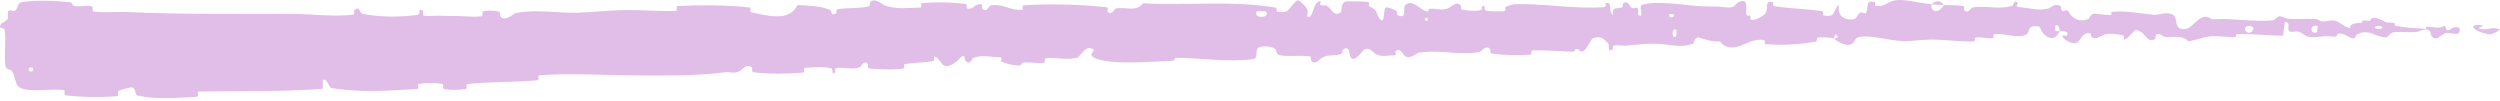
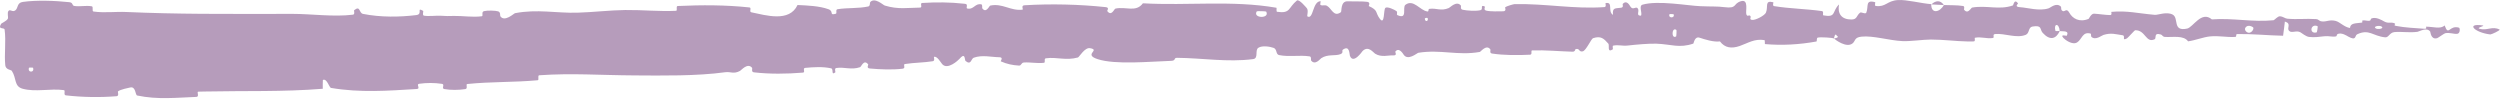
<svg xmlns="http://www.w3.org/2000/svg" width="421" height="17" viewBox="0 0 421 17" fill="none">
-   <path d="M3.838 0.324C6.186 -0.008 9.288 0.116 11.646 0.365C12.403 0.441 12.034 0.933 12.544 1.008C13.563 1.152 14.458 0.881 15.454 1.062C15.79 1.124 15.406 1.896 15.759 1.943C17.644 2.201 19.397 1.937 21.293 2.021C25.52 2.208 29.694 2.293 33.919 2.326C33.919 2.326 33.919 2.326 33.919 2.326C38.983 2.367 44.108 2.339 49.294 2.337C52.406 2.335 56.238 2.879 59.441 2.471C59.82 2.422 59.568 1.774 59.639 1.718C60.724 0.853 60.399 2.189 61.135 2.34C64.097 2.933 67.284 2.884 70.094 2.542C71.284 2.395 70.044 1.143 71.26 1.83C71.344 1.876 71.069 2.575 71.396 2.638C72.135 2.78 73.54 2.611 74.125 2.647C75.225 2.721 75.404 2.708 76.451 2.683C77.899 2.655 79.581 2.942 81.123 2.74C81.451 2.695 80.99 2.009 81.512 1.875C82.044 1.74 83.403 1.76 83.879 1.91C84.351 2.061 84.171 2.614 84.258 2.737C84.973 3.774 86.535 2.261 86.731 2.22C90.457 1.497 93.718 2.237 97.221 2.137C99.899 2.06 102.759 1.714 105.286 1.687C108.338 1.656 110.904 1.955 113.838 1.82C114.148 1.806 113.761 1.029 114.14 1.011C118.19 0.824 122.161 0.823 126.212 1.253C126.618 1.297 126.117 1.987 126.52 2.071C128.978 2.574 132.924 3.799 134.304 0.845C135.988 0.923 137.998 0.999 139.51 1.552C140.484 1.907 139.564 2.654 140.744 2.317C141.01 2.242 140.645 1.615 141.046 1.551C142.719 1.282 144.554 1.45 146.224 1.088C146.563 1.014 146.456 0.45 146.549 0.346C147.33 -0.493 148.702 0.842 148.997 0.935C151.25 1.625 152.863 1.302 154.94 1.278C155.423 1.273 154.835 0.531 155.299 0.5C157.648 0.35 160.024 0.363 162.342 0.625C162.342 0.625 162.342 0.625 162.343 0.625C162.416 0.633 162.488 0.642 162.561 0.651C163.084 0.716 162.618 1.363 162.869 1.427C163.974 1.701 164.193 0.493 165.256 0.733C165.481 0.782 165.366 1.33 165.408 1.389C166.065 2.316 166.592 0.974 166.756 0.942C168.829 0.503 170.164 1.865 172.17 1.632C172.409 1.603 171.854 0.926 172.529 0.886C177.003 0.617 181.757 0.728 186.203 1.201C186.894 1.273 186.411 1.792 186.456 1.855C187.18 2.827 187.615 1.501 187.84 1.448C189.613 1.062 191.286 2.139 192.466 0.555C199.993 0.983 207.466 0.01 214.942 1.304C215.037 1.319 214.875 1.961 215.065 1.988C217.347 2.317 216.896 1.329 218.387 0.096C218.763 -0.213 219.937 1.239 220.04 1.345C220.418 1.736 220.044 2.69 220.169 2.765C221.208 3.354 221 0.216 222.391 0.2C222.435 0.205 222.26 0.784 222.377 0.84C222.742 1.016 223.099 0.783 223.456 0.977C224.274 1.428 224.583 2.946 225.813 2.046C225.969 1.929 225.708 0.155 226.951 0.225C227.448 0.255 229.636 0.201 230.254 0.31C230.869 0.418 230.454 0.993 230.498 1.018C232.162 1.755 231.538 2.075 232.379 3.182C233.22 4.286 232.96 1.634 233.294 1.334C233.629 1.036 234.847 1.645 235.147 1.858C235.446 2.071 235.079 2.437 235.345 2.557C237.112 3.336 236.102 1.233 236.677 0.806C238.031 -0.202 239.114 1.751 240.362 1.93C240.7 1.978 240.42 1.534 240.72 1.49C241.91 1.319 242.636 1.923 243.985 1.35C244.206 1.256 245.289 0.07 246.005 0.927C246.106 1.05 245.827 1.54 246.334 1.645C247.094 1.801 248.466 1.895 249.279 1.725C249.88 1.599 249.183 0.804 249.942 1.046C250.28 1.154 249.661 1.629 250.294 1.793C250.924 1.957 252.528 1.922 253.144 1.901C253.757 1.879 253.416 1.275 253.465 1.233C253.763 0.997 254.934 0.695 255.037 0.695C260.261 0.581 265.096 1.565 270.181 1.196C270.581 1.168 270.31 0.535 270.371 0.524C271.739 0.25 270.671 1.944 271.63 2.503C271.483 1.216 272.049 1.445 273.008 1.299C273.47 1.227 273.215 0.73 273.256 0.679C273.934 -0.081 274.426 0.893 274.55 1.092C275.013 1.824 275.505 0.953 275.819 1.443C276.133 1.928 275.423 2.655 276.347 2.64C276.604 2.179 275.91 0.981 276.611 0.782C279.241 0.033 284.184 0.953 286.327 1.041C288.458 1.13 289.117 1.044 290.371 1.204C292.616 1.495 291.79 0.613 293.174 0.205C294.558 -0.202 293.892 1.972 294.093 2.438C294.29 2.904 294.499 2.423 294.745 2.679C294.991 2.934 294.461 3.254 295.039 3.348C295.618 3.441 297.185 2.606 297.386 2.119C297.811 1.085 297.105 0.003 298.616 0.381C298.703 0.404 298.423 0.974 298.756 1.031C301.42 1.464 304.145 1.486 306.82 1.869C307.184 1.923 306.86 2.553 307.072 2.592C309.275 2.991 308.473 1.93 309.689 0.751C309.415 2.32 310.098 3.279 311.773 3.285C312.778 3.29 312.605 2.607 313.251 2.125C313.445 1.98 314.15 2.449 314.285 2.127C314.714 1.078 314.041 -0.098 315.778 0.372C315.854 0.395 315.612 0.969 315.874 1.004C317.577 1.233 317.735 0.137 319.599 0.01C321.046 -0.09 323.575 0.584 325.222 0.698C325.187 2.442 326.715 2.046 327.343 0.848C328.419 0.902 329.567 0.839 330.58 1.01C330.928 1.068 330.697 1.57 330.741 1.624C330.956 1.898 331.148 1.965 331.318 1.928C331.318 1.928 331.319 1.928 331.319 1.928C331.692 1.848 331.96 1.303 332.118 1.273C334.606 0.846 336.638 1.735 338.979 0.912C339.061 0.882 339.204 -0.298 339.842 0.574C339.883 0.633 339.088 1.161 340.214 1.216C341.339 1.273 343.411 1.918 344.974 1.405C345.356 1.28 346.269 0.372 347.05 1.108C347.152 1.208 347.037 1.532 347.183 1.715C347.654 2.297 347.925 1.16 348.468 2.135C349.007 3.111 350.151 3.821 351.724 3.176C351.773 3.157 352.152 2.282 352.635 2.303C353.397 2.337 354.546 2.532 355.347 2.537C355.735 2.539 355.494 2.006 355.561 1.997C358.202 1.753 360.068 2.26 362.876 2.5C363.409 2.542 364.859 1.915 365.88 2.458C366.973 3.044 365.781 5.369 368.323 4.811C369.341 4.574 370.713 1.766 372.48 3.266C376.04 2.995 379.314 3.767 382.867 3.408C383.016 3.392 383.565 2.717 383.939 2.743C384.501 2.781 384.772 3.112 385.183 3.148C386.847 3.305 388.399 3.102 389.992 3.216C390.612 3.259 390.385 3.564 391.108 3.614C391.829 3.662 392.338 3.276 393.317 3.522C394.054 3.71 394.763 4.57 395.737 4.712C395.826 3.905 396.485 3.955 397.716 3.811C397.948 3.783 397.717 3.49 397.828 3.462C398.273 3.343 398.692 3.599 399.114 3.468C399.218 3.436 399.237 3.163 399.327 3.123C400.076 2.765 401.219 3.45 401.409 3.568C401.826 3.814 402.124 3.828 402.402 3.822C402.402 3.822 402.402 3.822 402.402 3.822C402.645 3.816 402.872 3.796 403.137 3.886C403.715 4.082 402.82 4.225 403.508 4.365C404.941 4.655 406.79 4.731 408.253 4.843C408.833 4.886 408.462 4.496 408.545 4.494C409.764 4.484 410.952 4.957 411.676 4.284C412.376 6.214 412.414 4.155 414.113 4.664C414.248 4.705 414.345 5.601 413.82 5.689C413.289 5.778 412.521 5.441 411.782 5.59C411.611 5.625 410.57 6.381 410.43 6.422C409.354 6.739 409.304 5.41 409.25 5.333C408.68 4.508 407.413 5.318 407.097 5.359C405.626 5.545 404.419 5.282 403.195 5.408C402.749 5.454 402.506 5.75 402.268 5.986C402.268 5.986 402.268 5.986 402.268 5.986C402.092 6.167 401.918 6.313 401.649 6.285C399.588 6.077 398.946 4.823 396.94 5.782C396.498 5.988 396.888 6.964 395.42 6.147C395.343 6.097 394.245 5.354 393.601 5.773C393.518 5.825 393.507 6.109 393.399 6.129C392.665 6.258 392.231 6.018 391.434 6.104C390.669 6.192 389.714 6.335 388.844 6.219C388.301 6.15 387.656 5.588 387.403 5.446C386.685 5.038 385.905 5.668 385.471 5.181C385.035 4.688 385.951 3.982 384.77 3.631C384.698 4.418 384.57 5.225 384.472 6.019C381.888 5.968 379.349 5.694 376.745 5.733C376.428 5.739 376.739 6.198 376.398 6.218C374.937 6.305 373.686 5.98 372.157 6.132C371.004 6.252 369.688 6.795 368.473 6.96C367.724 5.906 365.939 6.294 364.6 6.22C364.146 6.194 364.181 5.894 363.857 5.801C362.625 5.454 363.186 6.445 362.842 6.61C361.344 7.324 361.311 5.032 359.56 5.095C359.455 5.095 358.346 6.367 358.19 6.453C357.211 6.989 358.037 6.015 357.428 5.932C356.297 5.779 355.552 5.476 354.235 5.878C353.853 5.995 352.908 6.839 352.195 6.212C352.1 6.13 352.158 5.689 352.081 5.664C350.674 5.249 350.613 6.644 349.785 7.141C348.988 7.64 347.748 6.689 347.492 6.405C346.827 5.678 348.009 6.083 348.045 6.011C348.477 5.149 347.565 5.306 346.856 5.239C346.761 3.831 345.792 3.914 346.13 5.175C346.165 5.312 346.713 5.175 346.856 5.239C346.207 6.625 345.18 6.837 343.992 5.534C343.443 4.922 343.956 4.199 342.28 4.467C341.523 4.589 341.808 5.587 341.134 5.865C339.57 6.505 337.608 5.579 335.996 5.732C335.411 5.788 335.978 6.345 335.578 6.403C334.531 6.561 333.634 6.143 332.572 6.36C332.476 6.38 332.707 6.969 332.378 6.977C332.014 6.987 331.655 6.988 331.299 6.981C331.298 6.981 331.298 6.981 331.297 6.981C329.293 6.943 327.338 6.666 325.165 6.659C323.909 6.655 321.679 6.986 320.387 6.923C318.109 6.818 315.397 5.957 313.459 6.173C312.219 6.312 312.49 6.909 311.957 7.319C310.932 8.114 309.068 6.705 308.838 6.486C308.827 6.478 309.906 6.333 309.327 6.028C308.995 5.387 308.85 6.483 308.838 6.486C308.68 6.344 306.539 6.216 306.108 6.333C305.875 6.397 306.006 6.966 305.885 6.988C303.01 7.511 300.116 7.674 297.222 7.424C297.171 7.413 297.246 6.772 297.126 6.753C295.435 6.478 294.348 7.269 292.969 7.744C291.583 8.22 290.473 8.073 289.638 6.974C288.598 7.121 287.093 6.643 286.222 6.352C285.351 6.061 285.234 7.317 285.158 7.342C282.784 8.155 281.414 7.448 278.935 7.356C277.77 7.31 275.444 7.513 274.166 7.662C273.164 7.783 272.563 7.492 271.639 7.69C271.514 7.717 271.644 8.278 271.606 8.3C270.579 8.984 271.065 7.603 270.85 7.359C270.072 6.473 269.585 6 268.266 6.433C267.963 6.532 267.092 8.525 266.538 8.647C265.817 8.802 266.084 8.087 265.328 8.268C265.264 8.282 265.281 8.722 264.813 8.707C262.628 8.646 260.29 8.416 258.023 8.485C257.714 8.493 258.116 9.188 257.67 9.211C255.596 9.318 253.298 9.32 251.266 9.017C250.766 8.94 251.075 8.444 250.965 8.3C250.292 7.425 249.358 8.719 249.203 8.746C245.479 9.41 242.626 8.282 238.841 8.889C238.635 8.924 237.061 10.33 236.338 9.153C236.289 9.075 235.571 7.869 234.962 8.709C234.924 8.761 235.367 9.381 234.605 9.328C233.842 9.275 232.621 9.712 231.564 9.038C231.229 8.826 230.429 7.622 229.45 8.605C229.387 8.673 227.886 10.889 227.322 9.385C227.23 9.137 227.304 7.533 226.132 8.372C225.908 8.535 226.322 8.886 225.73 9.119C224.822 9.477 223.609 9.066 222.499 9.799C222.305 9.928 221.488 11.032 220.81 10.216C220.704 10.088 220.895 9.548 220.542 9.494C218.863 9.232 217.114 9.621 215.408 9.277C214.804 9.156 215.1 8.282 214.469 8.059C213.837 7.836 212.569 7.632 211.917 8.041C211.264 8.45 212.002 9.826 211.019 9.954C206.745 10.513 202.497 9.776 198.216 9.737C197.582 9.732 198.115 10.222 197.182 10.25C193.739 10.353 187.796 10.951 184.796 9.945C182.383 9.138 185.391 8.421 183.551 8.11C182.662 7.961 181.736 9.622 181.524 9.679C179.456 10.249 177.992 9.554 176.121 9.82C175.735 9.876 176.127 10.534 175.799 10.574C174.676 10.716 173.498 10.446 172.417 10.526C171.934 10.564 172.033 11.073 171.588 11.044C170.523 10.982 169.581 10.79 168.54 10.335C168.446 10.294 169.066 9.642 168.283 9.637C167.011 9.631 165.414 9.195 163.967 9.722C163.537 9.88 163.545 11.055 162.6 10.268C162.577 10.249 162.56 10.215 162.546 10.17C162.546 10.169 162.546 10.168 162.545 10.168C162.434 9.814 162.498 8.828 161.554 9.933C161.374 10.14 159.581 11.837 158.666 10.799C158.425 10.526 157.798 9.383 157.284 9.579C157.214 9.61 157.511 10.236 157.08 10.31C155.551 10.559 153.952 10.537 152.4 10.782C151.985 10.849 152.619 11.489 152.002 11.569C150.28 11.787 148.143 11.687 146.469 11.533C145.846 11.475 146.262 10.912 146.215 10.854C145.465 9.904 145.069 11.23 144.83 11.315C143.344 11.823 142.214 11.242 140.832 11.451C140.452 11.508 140.738 12.129 140.663 12.187C139.891 12.763 140.448 11.612 139.948 11.504C138.541 11.198 137.02 11.3 135.602 11.43C135.085 11.479 135.686 12.193 135.222 12.229C132.487 12.453 129.624 12.491 126.956 12.181C126.454 12.121 126.753 11.537 126.644 11.41C125.889 10.521 124.86 11.809 124.62 11.938C123.525 12.525 123.082 12.033 122.112 12.165C117.331 12.824 111.414 12.727 106.897 12.699C101.005 12.669 96.429 12.289 90.817 12.674C90.464 12.698 90.847 13.483 90.543 13.514C86.561 13.881 82.655 13.737 78.692 14.147C78.369 14.179 78.865 14.929 78.343 15.007C77.259 15.173 75.897 15.194 74.815 14.995C74.284 14.9 74.972 14.204 74.431 14.121C73.162 13.928 71.843 13.93 70.574 14.111C70.028 14.19 70.884 14.948 70.172 14.989C65.37 15.283 60.654 15.637 55.754 14.808C55.417 14.751 55.06 13.127 54.37 13.471C54.335 13.927 54.359 14.462 54.354 14.948C47.697 15.488 41.127 15.268 34.449 15.411C34.449 15.411 34.448 15.411 34.448 15.411C34.089 15.419 33.733 15.428 33.382 15.437C33.086 15.446 33.632 16.298 33.06 16.319C29.743 16.44 26.54 16.812 23.1 16.082C22.757 16.011 22.889 14.467 21.89 14.741C21.708 14.79 20.237 15.055 19.855 15.405C19.805 15.457 20.104 16.163 19.628 16.203C16.844 16.425 13.889 16.382 11.082 16.057C10.633 16.003 11.076 15.221 10.758 15.176C8.461 14.863 6.008 15.545 3.806 14.942C2.337 14.535 2.814 13.193 1.989 11.926C1.869 11.748 0.97 11.756 0.89 11.002C0.691 9.107 1.043 7.007 0.778 4.989C0.734 4.653 0.016 4.887 0 4.511C0 4.511 0 4.511 0 4.511C-0.004 4.4 0.052 4.237 0.205 3.99C0.253 3.917 1.112 3.531 1.314 3.164C1.453 2.911 1.151 2.153 1.444 1.824C1.739 1.495 2.099 2.125 2.595 1.732C3.087 1.335 2.827 0.469 3.838 0.324ZM282.312 5.051C281.507 4.453 281.4 6.665 282.265 6.13C282.307 6.101 282.354 5.081 282.312 5.051ZM379.394 4.582C378.367 3.908 377.629 4.871 378.349 5.387C379.057 5.894 379.713 4.782 379.394 4.582ZM390.278 4.406C389.071 3.891 388.803 5.803 390.124 5.452C390.202 5.432 390.349 4.436 390.278 4.406ZM5.562 11.408C5.544 11.373 4.905 11.364 4.885 11.401C4.575 12.269 5.873 12.285 5.562 11.408ZM401.076 4.481C400.711 4.213 399.593 4.431 400.048 4.763C400.414 5.03 401.531 4.813 401.076 4.481ZM240.408 3.031C240.395 2.998 239.93 2.972 239.941 3.162C239.979 3.774 240.624 3.594 240.408 3.031ZM419.367 5.802C416.682 5.484 415.16 3.858 418.098 4.285C418.63 4.364 416.903 4.657 417.573 4.852C418.791 5.207 419.703 4.352 420.921 4.973C421.142 5.086 419.521 5.824 419.362 5.804C419.364 5.804 419.366 5.803 419.367 5.802ZM281.836 2.399C281.82 2.37 281.175 2.345 281.159 2.374C280.814 3.079 282.114 3.127 281.836 2.399ZM213.226 1.951C213.189 1.888 211.692 1.847 211.644 1.907C210.881 3.106 213.906 3.189 213.226 1.951ZM325.248 0.745C325.954 0.06 326.78 -0.016 327.339 0.848C326.641 0.799 325.952 0.79 325.248 0.745Z" fill="#E1BEE7" />
+   <path d="M3.838 0.324C6.186 -0.008 9.288 0.116 11.646 0.365C12.403 0.441 12.034 0.933 12.544 1.008C13.563 1.152 14.458 0.881 15.454 1.062C15.79 1.124 15.406 1.896 15.759 1.943C17.644 2.201 19.397 1.937 21.293 2.021C25.52 2.208 29.694 2.293 33.919 2.326C33.919 2.326 33.919 2.326 33.919 2.326C38.983 2.367 44.108 2.339 49.294 2.337C52.406 2.335 56.238 2.879 59.441 2.471C59.82 2.422 59.568 1.774 59.639 1.718C60.724 0.853 60.399 2.189 61.135 2.34C64.097 2.933 67.284 2.884 70.094 2.542C71.284 2.395 70.044 1.143 71.26 1.83C71.344 1.876 71.069 2.575 71.396 2.638C72.135 2.78 73.54 2.611 74.125 2.647C75.225 2.721 75.404 2.708 76.451 2.683C77.899 2.655 79.581 2.942 81.123 2.74C81.451 2.695 80.99 2.009 81.512 1.875C82.044 1.74 83.403 1.76 83.879 1.91C84.351 2.061 84.171 2.614 84.258 2.737C84.973 3.774 86.535 2.261 86.731 2.22C90.457 1.497 93.718 2.237 97.221 2.137C99.899 2.06 102.759 1.714 105.286 1.687C108.338 1.656 110.904 1.955 113.838 1.82C114.148 1.806 113.761 1.029 114.14 1.011C118.19 0.824 122.161 0.823 126.212 1.253C126.618 1.297 126.117 1.987 126.52 2.071C128.978 2.574 132.924 3.799 134.304 0.845C135.988 0.923 137.998 0.999 139.51 1.552C140.484 1.907 139.564 2.654 140.744 2.317C141.01 2.242 140.645 1.615 141.046 1.551C142.719 1.283 144.554 1.45 146.224 1.088C146.563 1.014 146.456 0.45 146.549 0.346C147.33 -0.493 148.702 0.842 148.997 0.935C151.25 1.625 152.863 1.302 154.94 1.278C155.423 1.273 154.835 0.531 155.299 0.5C157.648 0.35 160.024 0.363 162.342 0.625C162.342 0.625 162.342 0.625 162.343 0.625C162.416 0.633 162.488 0.642 162.561 0.651C163.084 0.716 162.618 1.363 162.869 1.427C163.974 1.701 164.193 0.493 165.256 0.733C165.481 0.782 165.366 1.33 165.408 1.389C166.065 2.316 166.592 0.974 166.756 0.942C168.829 0.503 170.164 1.865 172.17 1.632C172.409 1.603 171.854 0.926 172.529 0.886C177.003 0.617 181.757 0.728 186.203 1.201C186.894 1.273 186.411 1.792 186.456 1.855C187.18 2.827 187.615 1.501 187.84 1.448C189.613 1.063 191.286 2.139 192.466 0.555C199.993 0.983 207.466 0.01 214.942 1.304C215.037 1.319 214.875 1.961 215.065 1.988C217.347 2.317 216.896 1.329 218.387 0.096C218.763 -0.213 219.937 1.239 220.04 1.345C220.418 1.736 220.044 2.69 220.169 2.765C221.208 3.354 221 0.216 222.391 0.2C222.435 0.205 222.26 0.784 222.377 0.84C222.742 1.016 223.099 0.783 223.456 0.977C224.274 1.428 224.583 2.946 225.813 2.046C225.969 1.929 225.708 0.155 226.951 0.225C227.448 0.255 229.636 0.201 230.254 0.31C230.869 0.418 230.454 0.993 230.498 1.018C232.162 1.755 231.538 2.075 232.379 3.182C233.22 4.286 232.96 1.634 233.294 1.334C233.629 1.036 234.847 1.645 235.147 1.858C235.446 2.071 235.079 2.437 235.345 2.557C237.112 3.336 236.102 1.233 236.677 0.806C238.031 -0.202 239.114 1.751 240.362 1.93C240.7 1.978 240.42 1.534 240.72 1.49C241.91 1.319 242.636 1.923 243.985 1.35C244.206 1.256 245.289 0.07 246.005 0.927C246.106 1.05 245.827 1.54 246.334 1.645C247.094 1.801 248.466 1.895 249.279 1.725C249.88 1.599 249.183 0.804 249.942 1.046C250.28 1.154 249.661 1.629 250.294 1.793C250.924 1.957 252.528 1.922 253.144 1.901C253.757 1.879 253.416 1.275 253.465 1.233C253.763 0.997 254.934 0.695 255.037 0.695C260.261 0.581 265.096 1.565 270.181 1.196C270.581 1.168 270.31 0.535 270.371 0.524C271.739 0.25 270.671 1.944 271.63 2.503C271.483 1.216 272.049 1.445 273.008 1.299C273.47 1.227 273.215 0.73 273.256 0.679C273.934 -0.081 274.426 0.893 274.55 1.092C275.013 1.824 275.505 0.953 275.819 1.443C276.133 1.928 275.423 2.655 276.347 2.64C276.604 2.179 275.91 0.981 276.611 0.782C279.241 0.033 284.184 0.953 286.327 1.041C288.458 1.13 289.117 1.044 290.371 1.204C292.616 1.495 291.79 0.613 293.174 0.205C294.558 -0.202 293.892 1.972 294.093 2.438C294.29 2.904 294.499 2.423 294.745 2.679C294.991 2.934 294.461 3.254 295.039 3.348C295.618 3.441 297.185 2.606 297.386 2.119C297.811 1.085 297.105 0.003 298.616 0.381C298.703 0.404 298.423 0.974 298.756 1.031C301.42 1.464 304.145 1.486 306.82 1.869C307.184 1.923 306.86 2.553 307.072 2.592C309.275 2.991 308.473 1.93 309.689 0.751C309.415 2.32 310.098 3.279 311.773 3.285C312.778 3.29 312.605 2.607 313.251 2.125C313.445 1.98 314.15 2.449 314.285 2.127C314.714 1.078 314.041 -0.098 315.778 0.372C315.854 0.395 315.612 0.969 315.874 1.004C317.577 1.233 317.735 0.137 319.599 0.01C321.046 -0.09 323.575 0.584 325.222 0.698C325.187 2.442 326.715 2.046 327.343 0.848C328.419 0.902 329.567 0.839 330.58 1.01C330.928 1.068 330.697 1.57 330.741 1.624C330.956 1.898 331.148 1.965 331.318 1.928C331.318 1.928 331.319 1.928 331.319 1.928C331.692 1.848 331.96 1.303 332.118 1.273C334.606 0.846 336.638 1.735 338.979 0.912C339.061 0.882 339.204 -0.298 339.842 0.574C339.883 0.633 339.088 1.161 340.214 1.216C341.339 1.273 343.411 1.918 344.974 1.405C345.356 1.28 346.269 0.372 347.05 1.108C347.152 1.208 347.037 1.532 347.183 1.715C347.654 2.297 347.925 1.16 348.468 2.135C349.007 3.111 350.151 3.821 351.724 3.176C351.773 3.157 352.152 2.282 352.635 2.303C353.397 2.337 354.546 2.532 355.347 2.537C355.735 2.539 355.494 2.006 355.561 1.997C358.202 1.753 360.068 2.26 362.876 2.5C363.409 2.542 364.859 1.915 365.88 2.458C366.973 3.044 365.781 5.369 368.323 4.811C369.341 4.574 370.713 1.766 372.48 3.266C376.04 2.995 379.314 3.767 382.867 3.408C383.016 3.392 383.565 2.717 383.939 2.743C384.501 2.781 384.772 3.112 385.183 3.148C386.847 3.305 388.399 3.102 389.992 3.216C390.612 3.259 390.385 3.564 391.108 3.614C391.829 3.662 392.338 3.276 393.317 3.522C394.054 3.71 394.763 4.57 395.737 4.712C395.826 3.905 396.485 3.955 397.716 3.811C397.948 3.783 397.717 3.49 397.828 3.462C398.273 3.343 398.692 3.599 399.114 3.468C399.218 3.436 399.237 3.163 399.327 3.123C400.076 2.765 401.219 3.45 401.409 3.568C401.826 3.814 402.124 3.828 402.402 3.822C402.402 3.822 402.402 3.822 402.402 3.822C402.645 3.816 402.872 3.796 403.137 3.886C403.715 4.082 402.82 4.225 403.508 4.365C404.941 4.655 406.79 4.731 408.253 4.843C408.833 4.886 408.462 4.496 408.545 4.494C409.764 4.484 410.952 4.957 411.676 4.284C412.376 6.214 412.414 4.155 414.113 4.664C414.248 4.705 414.345 5.601 413.82 5.689C413.289 5.778 412.521 5.441 411.782 5.59C411.611 5.625 410.57 6.381 410.43 6.422C409.354 6.739 409.304 5.41 409.25 5.333C408.68 4.508 407.413 5.318 407.097 5.359C405.626 5.545 404.419 5.282 403.195 5.408C402.749 5.454 402.506 5.75 402.268 5.986C402.268 5.986 402.268 5.986 402.268 5.986C402.092 6.167 401.918 6.313 401.649 6.285C399.588 6.077 398.946 4.823 396.94 5.782C396.498 5.988 396.888 6.964 395.42 6.147C395.343 6.097 394.245 5.354 393.601 5.773C393.518 5.825 393.507 6.109 393.399 6.129C392.665 6.258 392.231 6.018 391.434 6.104C390.669 6.192 389.714 6.335 388.844 6.219C388.301 6.15 387.656 5.588 387.403 5.446C386.685 5.038 385.905 5.668 385.471 5.181C385.035 4.688 385.951 3.982 384.77 3.631C384.698 4.418 384.57 5.225 384.472 6.019C381.888 5.968 379.349 5.694 376.745 5.733C376.428 5.739 376.739 6.198 376.398 6.218C374.937 6.305 373.686 5.98 372.157 6.132C371.004 6.252 369.688 6.795 368.473 6.96C367.724 5.906 365.939 6.294 364.6 6.22C364.146 6.194 364.181 5.894 363.857 5.801C362.625 5.454 363.186 6.445 362.842 6.61C361.344 7.324 361.311 5.032 359.56 5.095C359.455 5.095 358.346 6.367 358.19 6.453C357.211 6.989 358.037 6.015 357.428 5.932C356.297 5.779 355.552 5.476 354.235 5.878C353.853 5.995 352.908 6.839 352.195 6.212C352.1 6.13 352.158 5.689 352.081 5.664C350.674 5.249 350.613 6.644 349.785 7.141C348.988 7.64 347.748 6.689 347.492 6.405C346.827 5.678 348.009 6.083 348.045 6.011C348.477 5.149 347.565 5.306 346.856 5.239C346.761 3.831 345.792 3.914 346.13 5.175C346.165 5.312 346.713 5.175 346.856 5.239C346.207 6.625 345.18 6.837 343.992 5.534C343.443 4.922 343.956 4.199 342.28 4.467C341.523 4.589 341.808 5.587 341.134 5.865C339.57 6.505 337.608 5.579 335.996 5.732C335.411 5.788 335.978 6.345 335.578 6.403C334.531 6.561 333.634 6.143 332.572 6.36C332.476 6.38 332.707 6.969 332.378 6.977C332.014 6.987 331.655 6.988 331.299 6.981C331.298 6.981 331.298 6.981 331.297 6.981C329.293 6.943 327.338 6.666 325.165 6.659C323.909 6.655 321.679 6.986 320.387 6.923C318.109 6.818 315.397 5.957 313.459 6.173C312.219 6.312 312.49 6.909 311.957 7.319C310.932 8.114 309.068 6.705 308.838 6.486C308.827 6.478 309.906 6.333 309.327 6.028C308.995 5.387 308.85 6.483 308.838 6.486C308.68 6.344 306.539 6.216 306.108 6.333C305.875 6.397 306.006 6.966 305.885 6.988C303.01 7.511 300.116 7.674 297.222 7.424C297.171 7.413 297.246 6.772 297.126 6.753C295.435 6.478 294.348 7.269 292.969 7.744C291.583 8.22 290.473 8.073 289.638 6.974C288.598 7.121 287.093 6.643 286.222 6.352C285.351 6.061 285.234 7.317 285.158 7.342C282.784 8.155 281.414 7.448 278.935 7.356C277.77 7.31 275.444 7.513 274.166 7.662C273.164 7.783 272.563 7.492 271.639 7.69C271.514 7.717 271.644 8.278 271.606 8.3C270.579 8.984 271.065 7.603 270.85 7.359C270.072 6.473 269.585 6 268.266 6.433C267.963 6.532 267.092 8.525 266.538 8.647C265.817 8.802 266.084 8.087 265.328 8.268C265.264 8.282 265.281 8.722 264.813 8.707C262.628 8.646 260.29 8.416 258.023 8.485C257.714 8.493 258.116 9.188 257.67 9.211C255.596 9.318 253.298 9.32 251.266 9.017C250.766 8.94 251.075 8.444 250.965 8.3C250.292 7.425 249.358 8.719 249.203 8.746C245.479 9.41 242.626 8.282 238.841 8.889C238.635 8.924 237.061 10.33 236.338 9.153C236.289 9.075 235.571 7.869 234.962 8.709C234.924 8.761 235.367 9.381 234.605 9.328C233.842 9.275 232.621 9.712 231.564 9.038C231.229 8.826 230.429 7.622 229.45 8.605C229.387 8.673 227.886 10.889 227.322 9.385C227.23 9.137 227.304 7.533 226.132 8.372C225.908 8.535 226.322 8.886 225.73 9.119C224.822 9.477 223.609 9.066 222.499 9.799C222.305 9.928 221.488 11.032 220.81 10.216C220.704 10.088 220.895 9.548 220.542 9.494C218.863 9.232 217.114 9.621 215.408 9.277C214.804 9.156 215.1 8.282 214.469 8.059C213.837 7.836 212.569 7.632 211.917 8.041C211.264 8.45 212.002 9.826 211.019 9.954C206.745 10.513 202.497 9.776 198.216 9.737C197.582 9.732 198.115 10.222 197.182 10.25C193.739 10.353 187.796 10.951 184.796 9.945C182.383 9.138 185.391 8.421 183.551 8.11C182.662 7.961 181.736 9.622 181.524 9.679C179.456 10.249 177.992 9.554 176.121 9.82C175.735 9.876 176.127 10.534 175.799 10.574C174.676 10.716 173.498 10.446 172.417 10.526C171.934 10.564 172.033 11.073 171.588 11.044C170.523 10.982 169.581 10.79 168.54 10.335C168.446 10.294 169.066 9.642 168.283 9.637C167.011 9.631 165.414 9.195 163.967 9.722C163.537 9.88 163.545 11.055 162.6 10.268C162.577 10.249 162.56 10.215 162.546 10.17C162.546 10.169 162.546 10.168 162.545 10.168C162.434 9.814 162.498 8.828 161.554 9.933C161.374 10.14 159.581 11.837 158.666 10.799C158.425 10.526 157.798 9.383 157.284 9.579C157.214 9.61 157.511 10.236 157.08 10.31C155.551 10.559 153.952 10.537 152.4 10.782C151.985 10.849 152.619 11.489 152.002 11.569C150.28 11.787 148.143 11.687 146.469 11.533C145.846 11.475 146.262 10.912 146.215 10.854C145.465 9.904 145.069 11.23 144.83 11.315C143.344 11.823 142.214 11.242 140.832 11.451C140.452 11.508 140.738 12.129 140.663 12.187C139.891 12.763 140.448 11.612 139.948 11.504C138.541 11.198 137.02 11.3 135.602 11.43C135.085 11.479 135.686 12.193 135.222 12.229C132.487 12.453 129.624 12.491 126.956 12.181C126.454 12.121 126.753 11.537 126.644 11.41C125.889 10.521 124.86 11.809 124.62 11.938C123.525 12.525 123.082 12.033 122.112 12.165C117.331 12.824 111.414 12.727 106.897 12.699C101.005 12.669 96.429 12.289 90.817 12.674C90.464 12.698 90.847 13.483 90.543 13.514C86.561 13.881 82.655 13.737 78.692 14.147C78.369 14.179 78.865 14.929 78.343 15.007C77.259 15.173 75.897 15.194 74.815 14.995C74.284 14.9 74.972 14.204 74.431 14.121C73.162 13.928 71.843 13.93 70.574 14.111C70.028 14.19 70.884 14.948 70.172 14.989C65.37 15.283 60.654 15.637 55.754 14.808C55.417 14.751 55.06 13.127 54.37 13.471C54.335 13.927 54.359 14.462 54.354 14.948C47.697 15.488 41.127 15.268 34.449 15.411C34.449 15.411 34.448 15.411 34.448 15.411C34.089 15.419 33.733 15.428 33.382 15.437C33.086 15.446 33.632 16.298 33.06 16.319C29.743 16.44 26.54 16.812 23.1 16.082C22.757 16.011 22.889 14.467 21.89 14.741C21.708 14.79 20.237 15.055 19.855 15.405C19.805 15.457 20.104 16.163 19.628 16.203C16.844 16.425 13.889 16.382 11.082 16.057C10.633 16.003 11.076 15.221 10.758 15.176C8.461 14.863 6.008 15.545 3.806 14.942C2.337 14.535 2.814 13.193 1.989 11.926C1.869 11.748 0.97 11.756 0.89 11.002C0.691 9.107 1.043 7.007 0.778 4.989C0.734 4.653 0.016 4.887 0 4.511C0 4.511 0 4.511 0 4.511C-0.004 4.4 0.052 4.237 0.205 3.99C0.253 3.917 1.112 3.531 1.314 3.164C1.453 2.911 1.151 2.153 1.444 1.824C1.739 1.495 2.099 2.125 2.595 1.732C3.087 1.335 2.827 0.469 3.838 0.324ZM282.312 5.051C281.507 4.453 281.4 6.665 282.265 6.13C282.307 6.101 282.354 5.081 282.312 5.051ZM379.394 4.582C378.367 3.908 377.629 4.871 378.349 5.387C379.057 5.894 379.713 4.782 379.394 4.582ZM390.278 4.406C389.071 3.891 388.803 5.803 390.124 5.452C390.202 5.432 390.349 4.436 390.278 4.406ZM5.562 11.408C5.544 11.373 4.905 11.364 4.885 11.401C4.575 12.269 5.873 12.285 5.562 11.408ZM401.076 4.481C400.711 4.213 399.593 4.431 400.048 4.763C400.414 5.03 401.531 4.813 401.076 4.481ZM240.408 3.031C240.395 2.998 239.93 2.972 239.941 3.162C239.979 3.774 240.624 3.594 240.408 3.031ZM419.367 5.802C416.682 5.484 415.16 3.858 418.098 4.285C418.63 4.364 416.903 4.657 417.573 4.852C418.791 5.207 419.703 4.352 420.921 4.973C421.142 5.086 419.521 5.824 419.362 5.804C419.364 5.804 419.366 5.803 419.367 5.802ZM281.836 2.399C281.82 2.37 281.175 2.345 281.159 2.374C280.814 3.079 282.114 3.127 281.836 2.399ZM213.226 1.951C213.189 1.888 211.692 1.847 211.644 1.907C210.881 3.106 213.906 3.189 213.226 1.951ZM325.248 0.745C325.954 0.06 326.78 -0.016 327.339 0.848C326.641 0.799 325.952 0.79 325.248 0.745Z" fill="#B69CBB" />
</svg>
